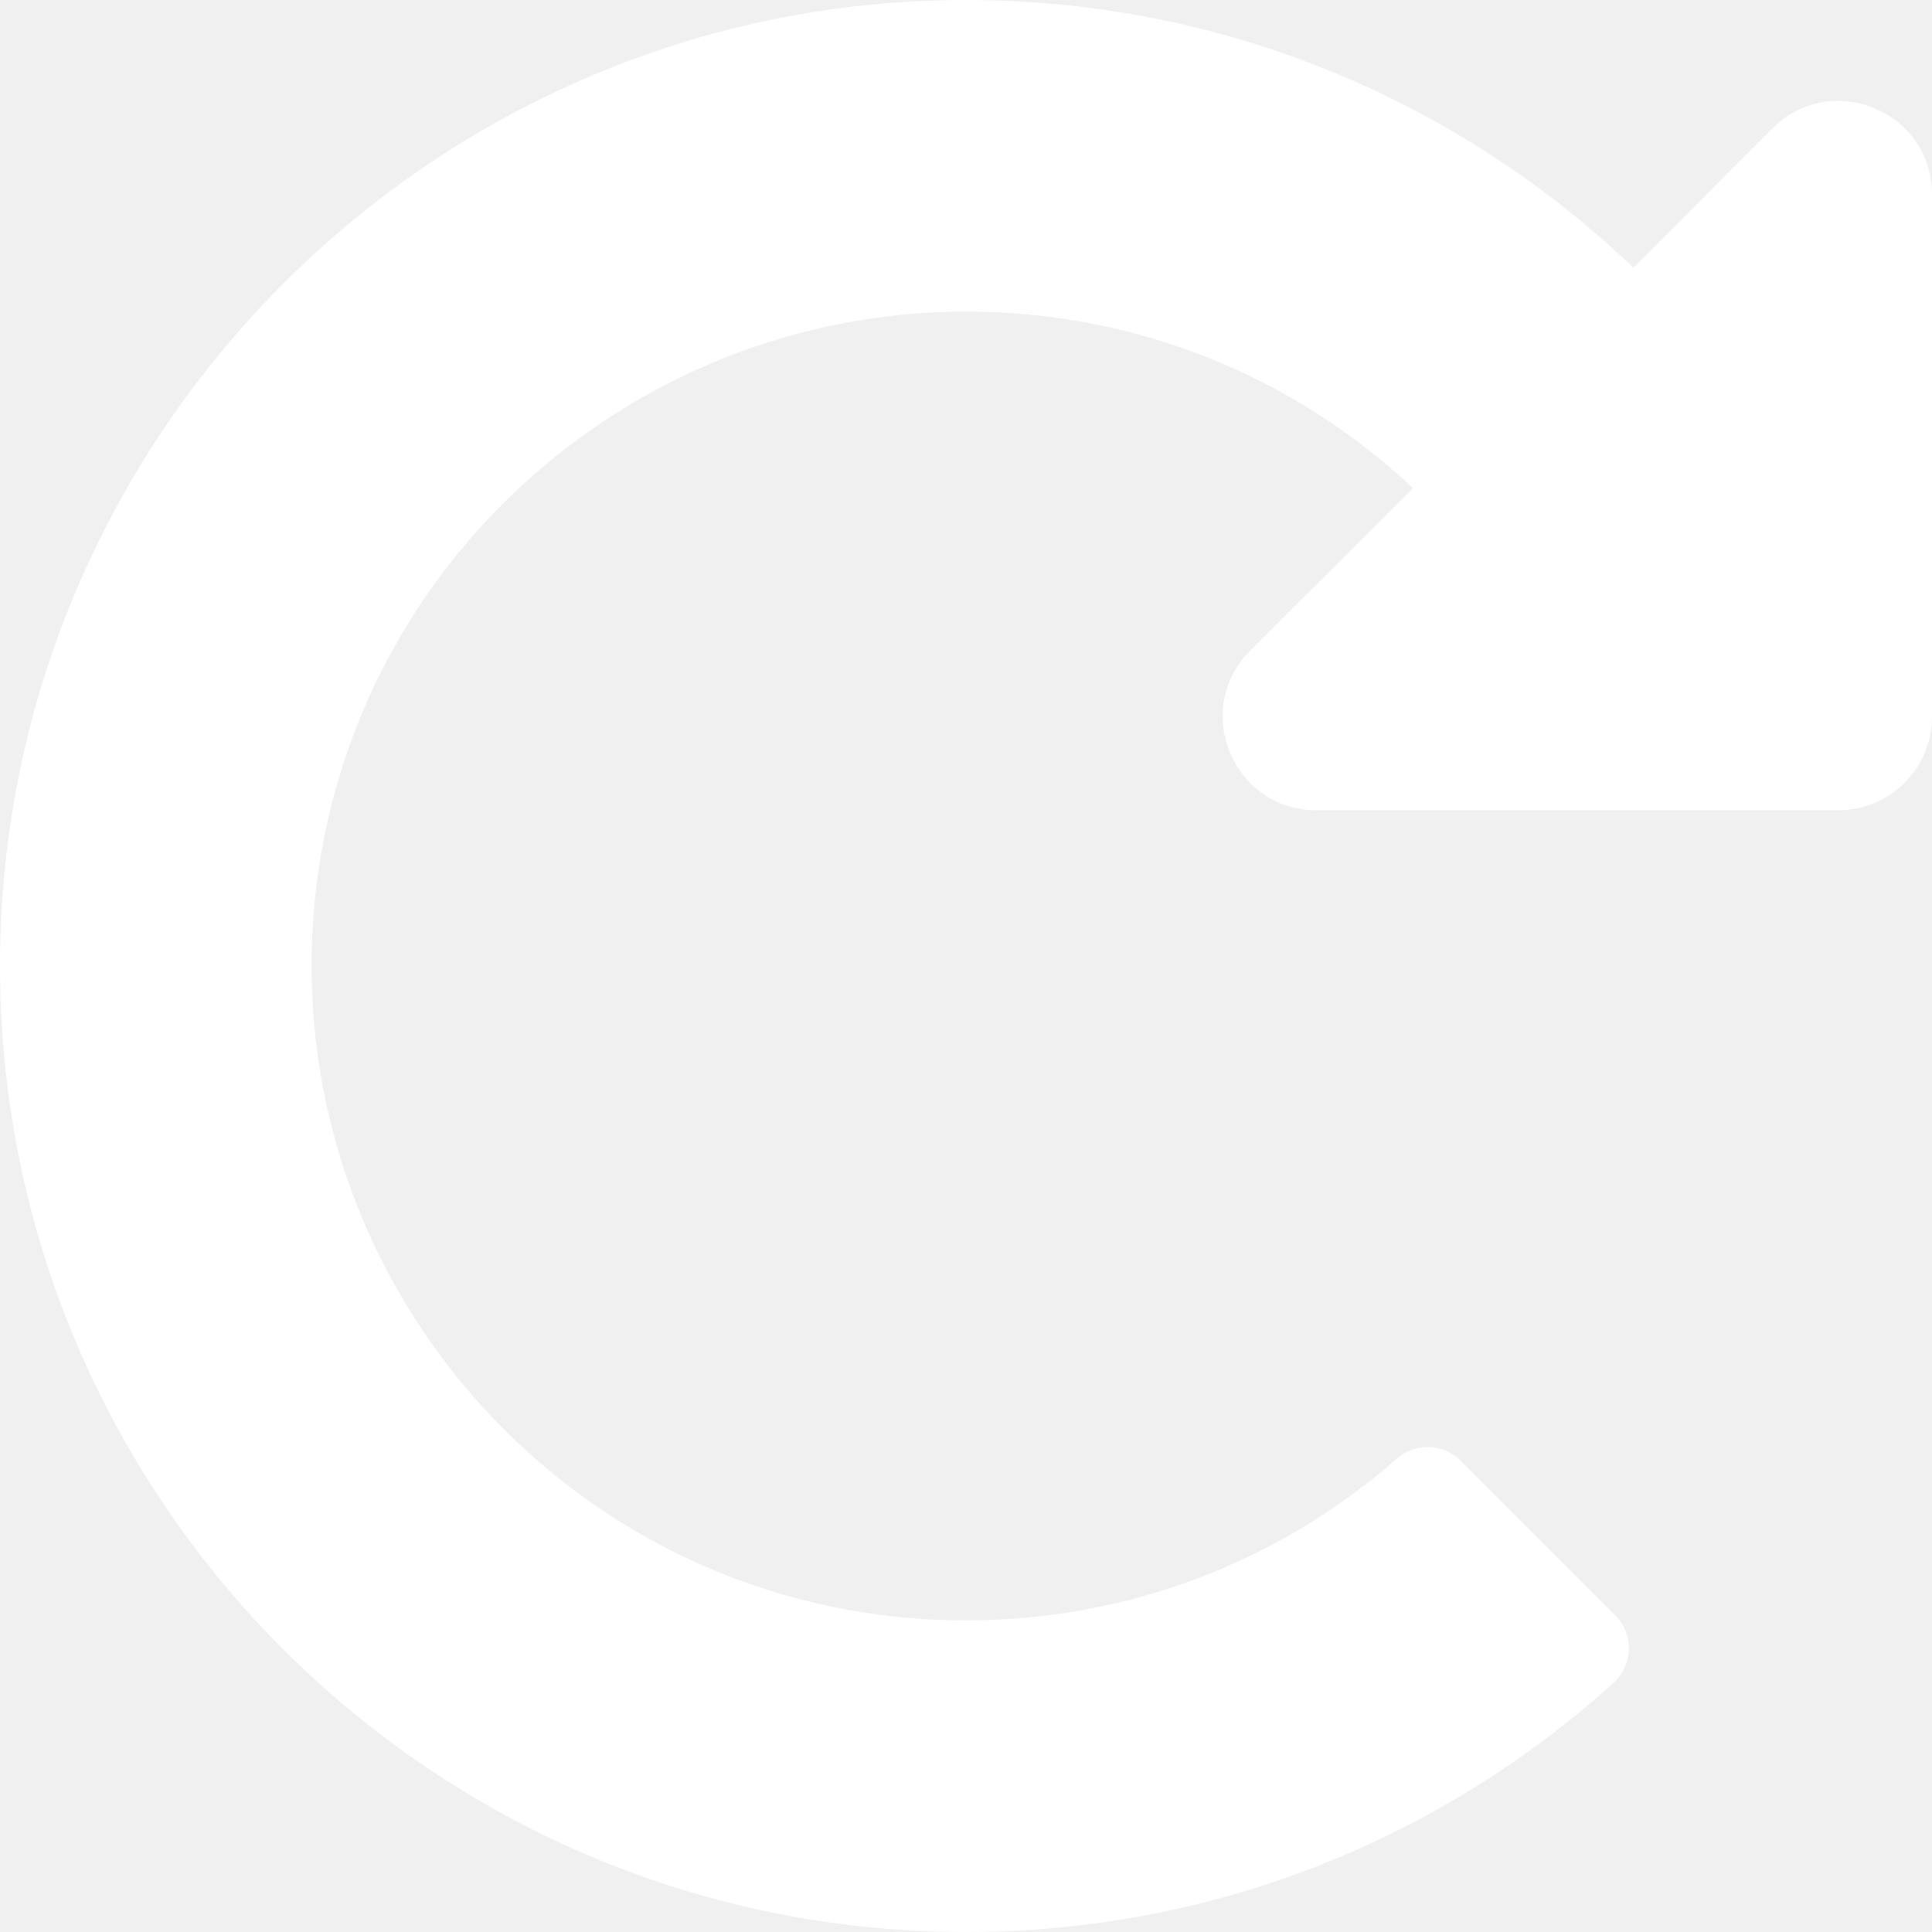
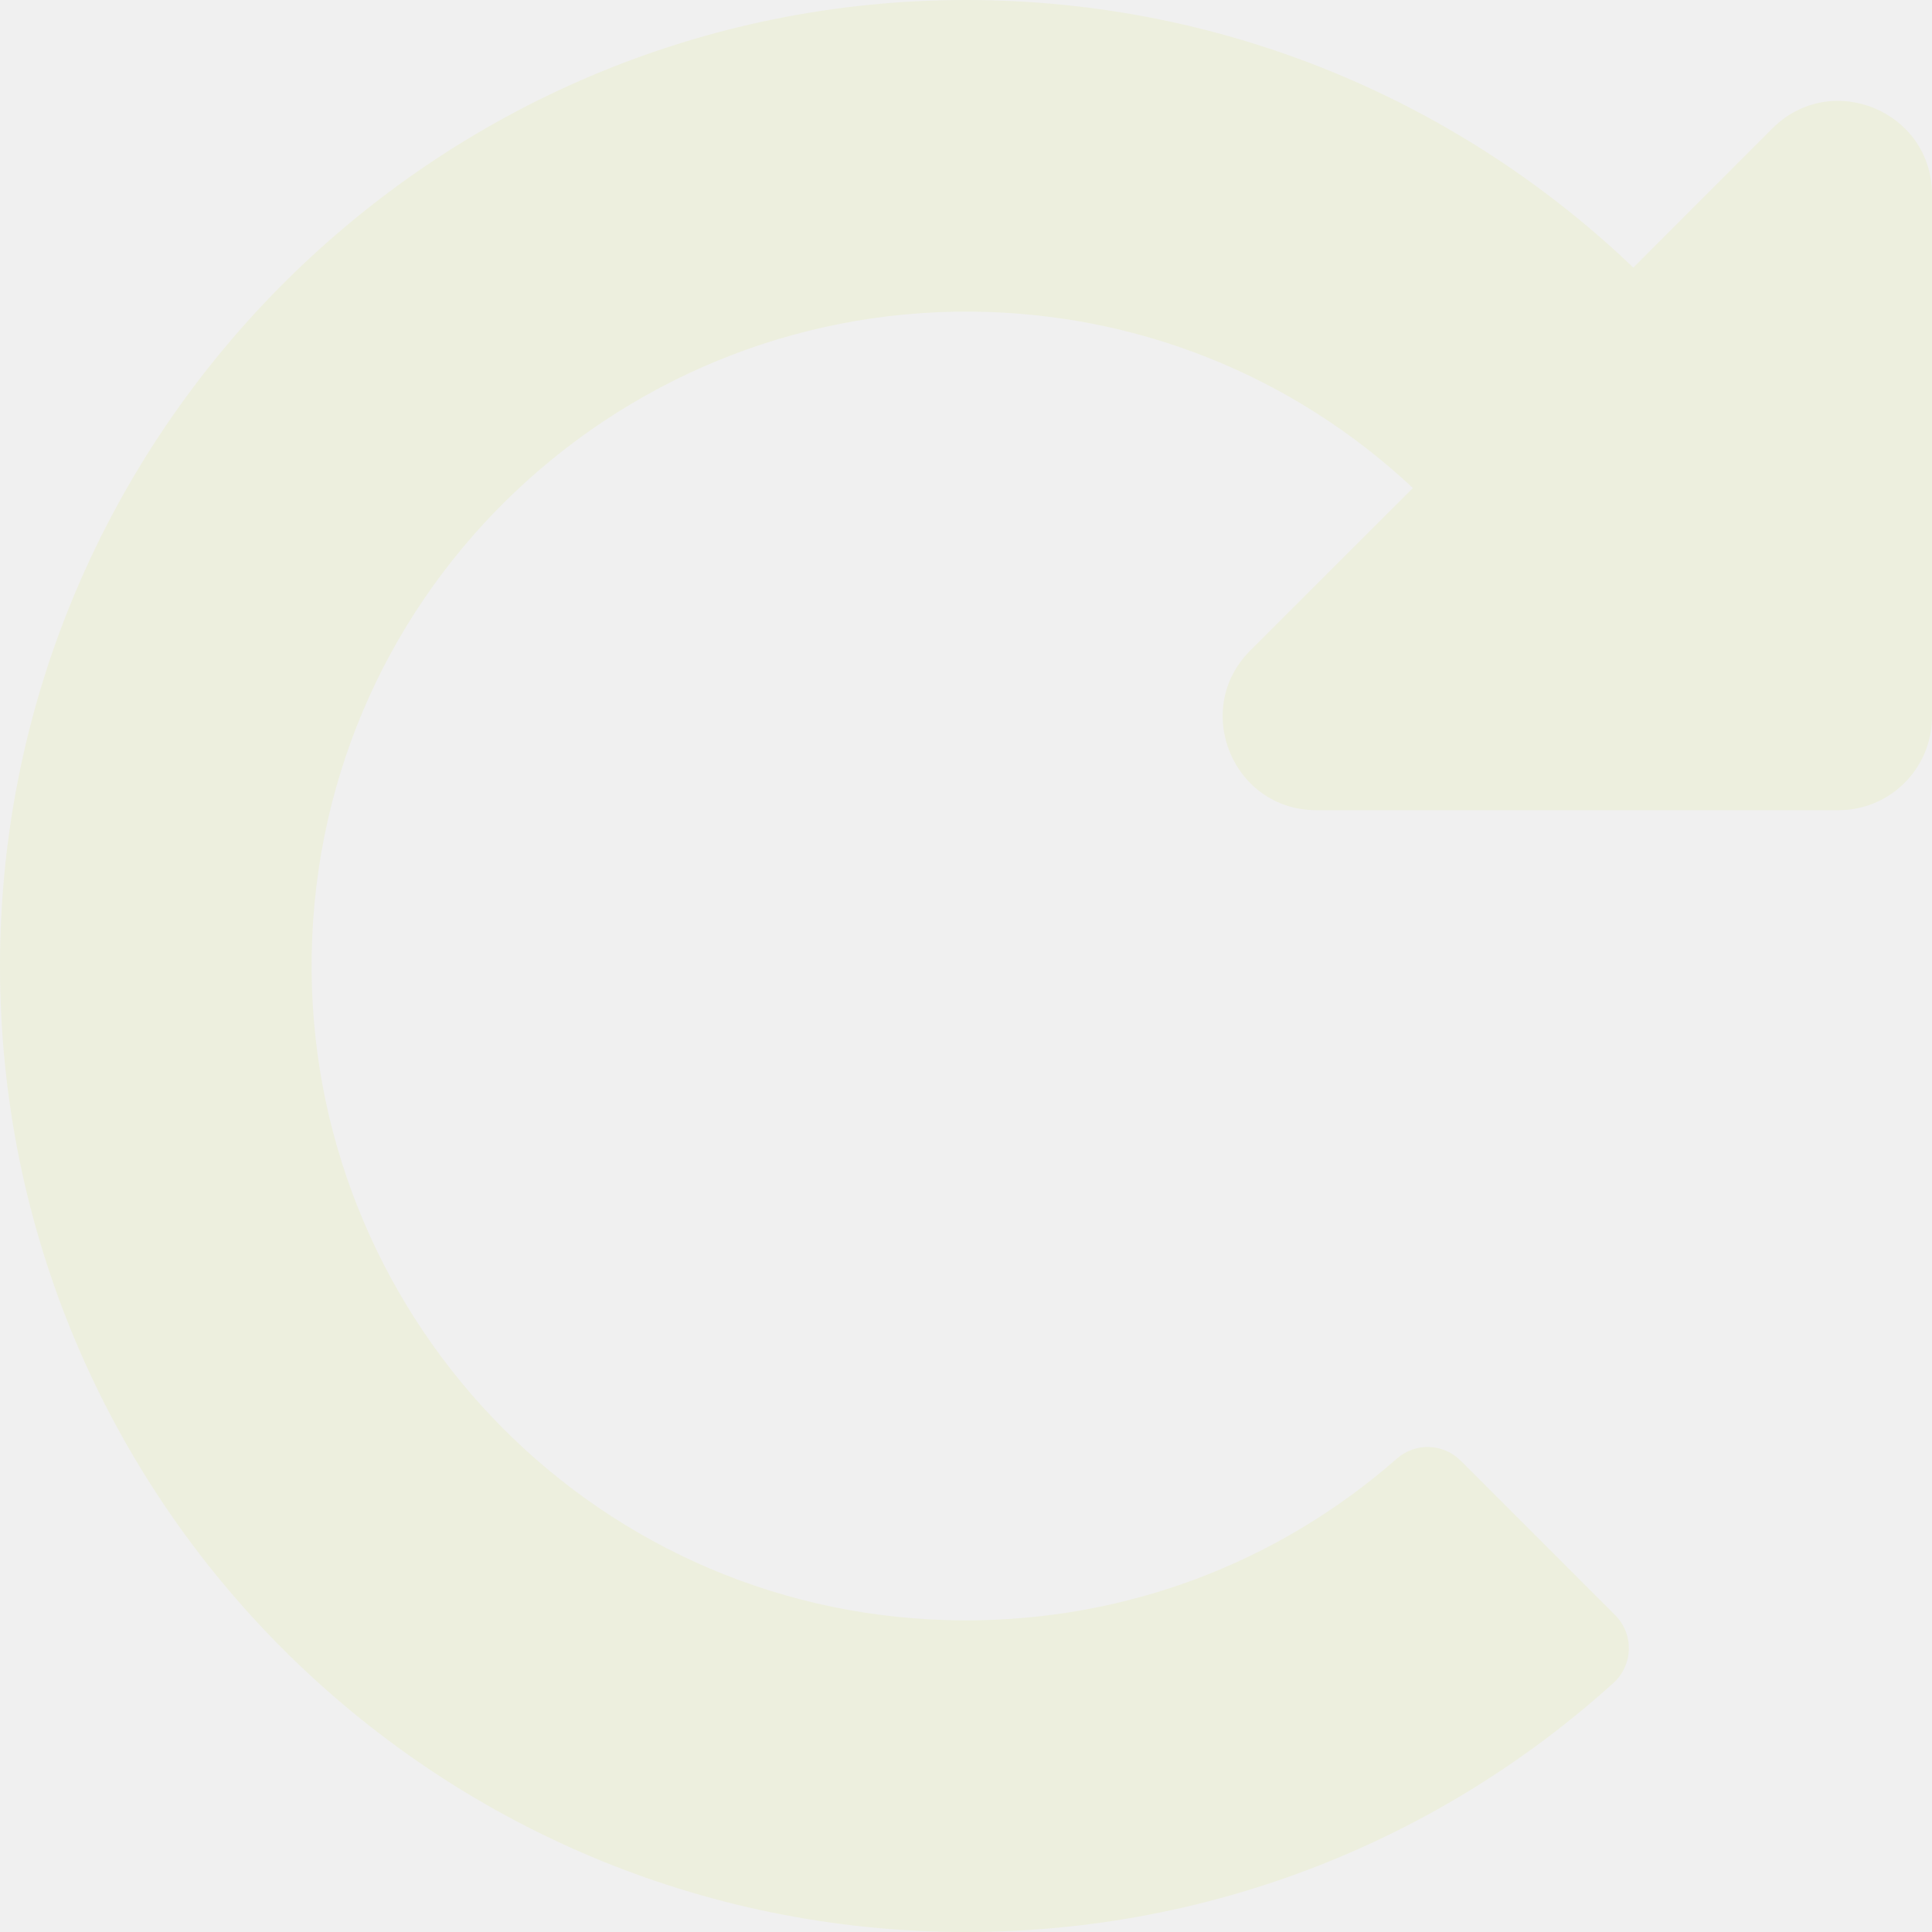
<svg xmlns="http://www.w3.org/2000/svg" width="20" height="20" viewBox="0 0 20 20" fill="none">
-   <path d="M10.018 1.62584e-05C12.691 0.005 15.117 1.058 16.908 2.77L18.348 1.329C18.958 0.72 20 1.152 20 2.014V7.419C20 7.954 19.567 8.387 19.032 8.387H13.627C12.764 8.387 12.333 7.345 12.942 6.735L14.626 5.052C13.381 3.886 11.771 3.241 10.06 3.226C6.334 3.194 3.194 6.209 3.226 10.058C3.257 13.71 6.217 16.774 10 16.774C11.658 16.774 13.226 16.182 14.461 15.099C14.652 14.931 14.941 14.941 15.121 15.121L16.72 16.72C16.917 16.917 16.907 17.237 16.701 17.423C14.928 19.025 12.578 20 10 20C4.477 20 4.03229e-05 15.523 2.70869e-10 10C-4.03223e-05 4.484 4.502 -0.01 10.018 1.62584e-05Z" fill="white" />
+   <path d="M10.018 1.62584e-05C12.691 0.005 15.117 1.058 16.908 2.77L18.348 1.329C18.958 0.72 20 1.152 20 2.014V7.419C20 7.954 19.567 8.387 19.032 8.387H13.627C12.764 8.387 12.333 7.345 12.942 6.735L14.626 5.052C13.381 3.886 11.771 3.241 10.06 3.226C6.334 3.194 3.194 6.209 3.226 10.058C3.257 13.71 6.217 16.774 10 16.774C11.658 16.774 13.226 16.182 14.461 15.099C14.652 14.931 14.941 14.941 15.121 15.121L16.72 16.72C16.917 16.917 16.907 17.237 16.701 17.423C14.928 19.025 12.578 20 10 20C4.477 20 4.03229e-05 15.523 2.70869e-10 10C-4.03223e-05 4.484 4.502 -0.01 10.018 1.62584e-05Z" fill="#EDEFDE" />
</svg>
